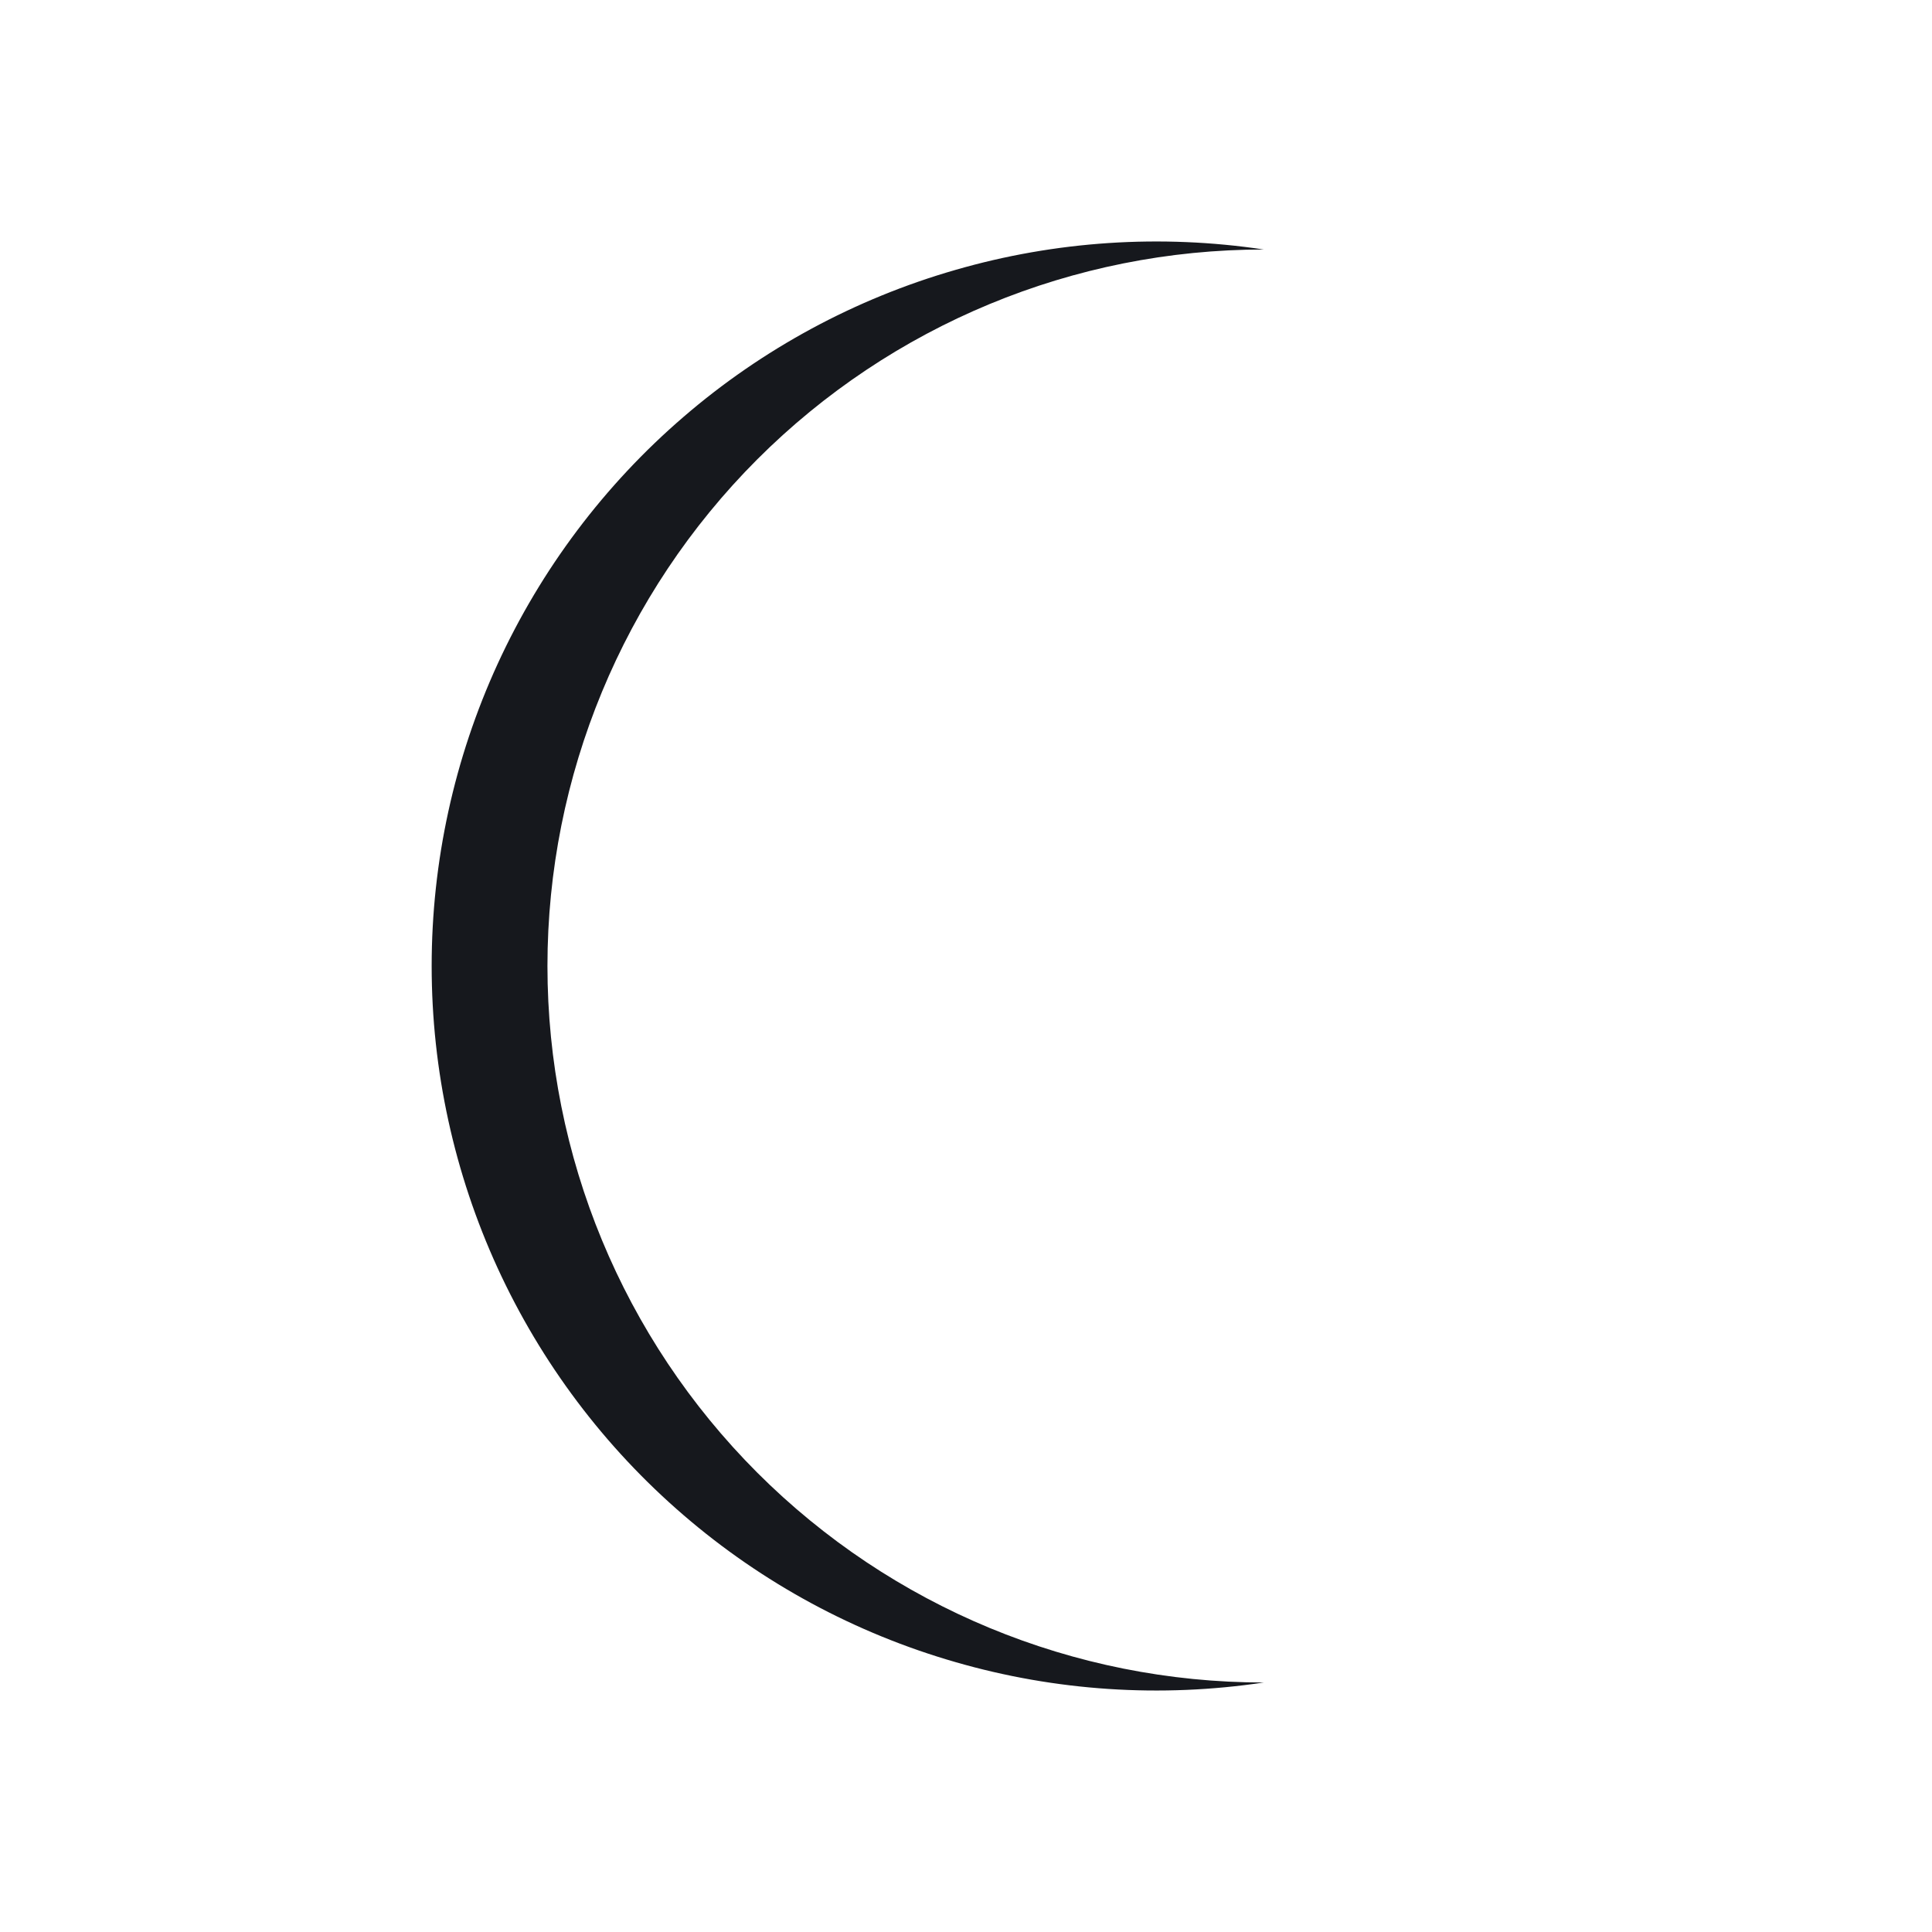
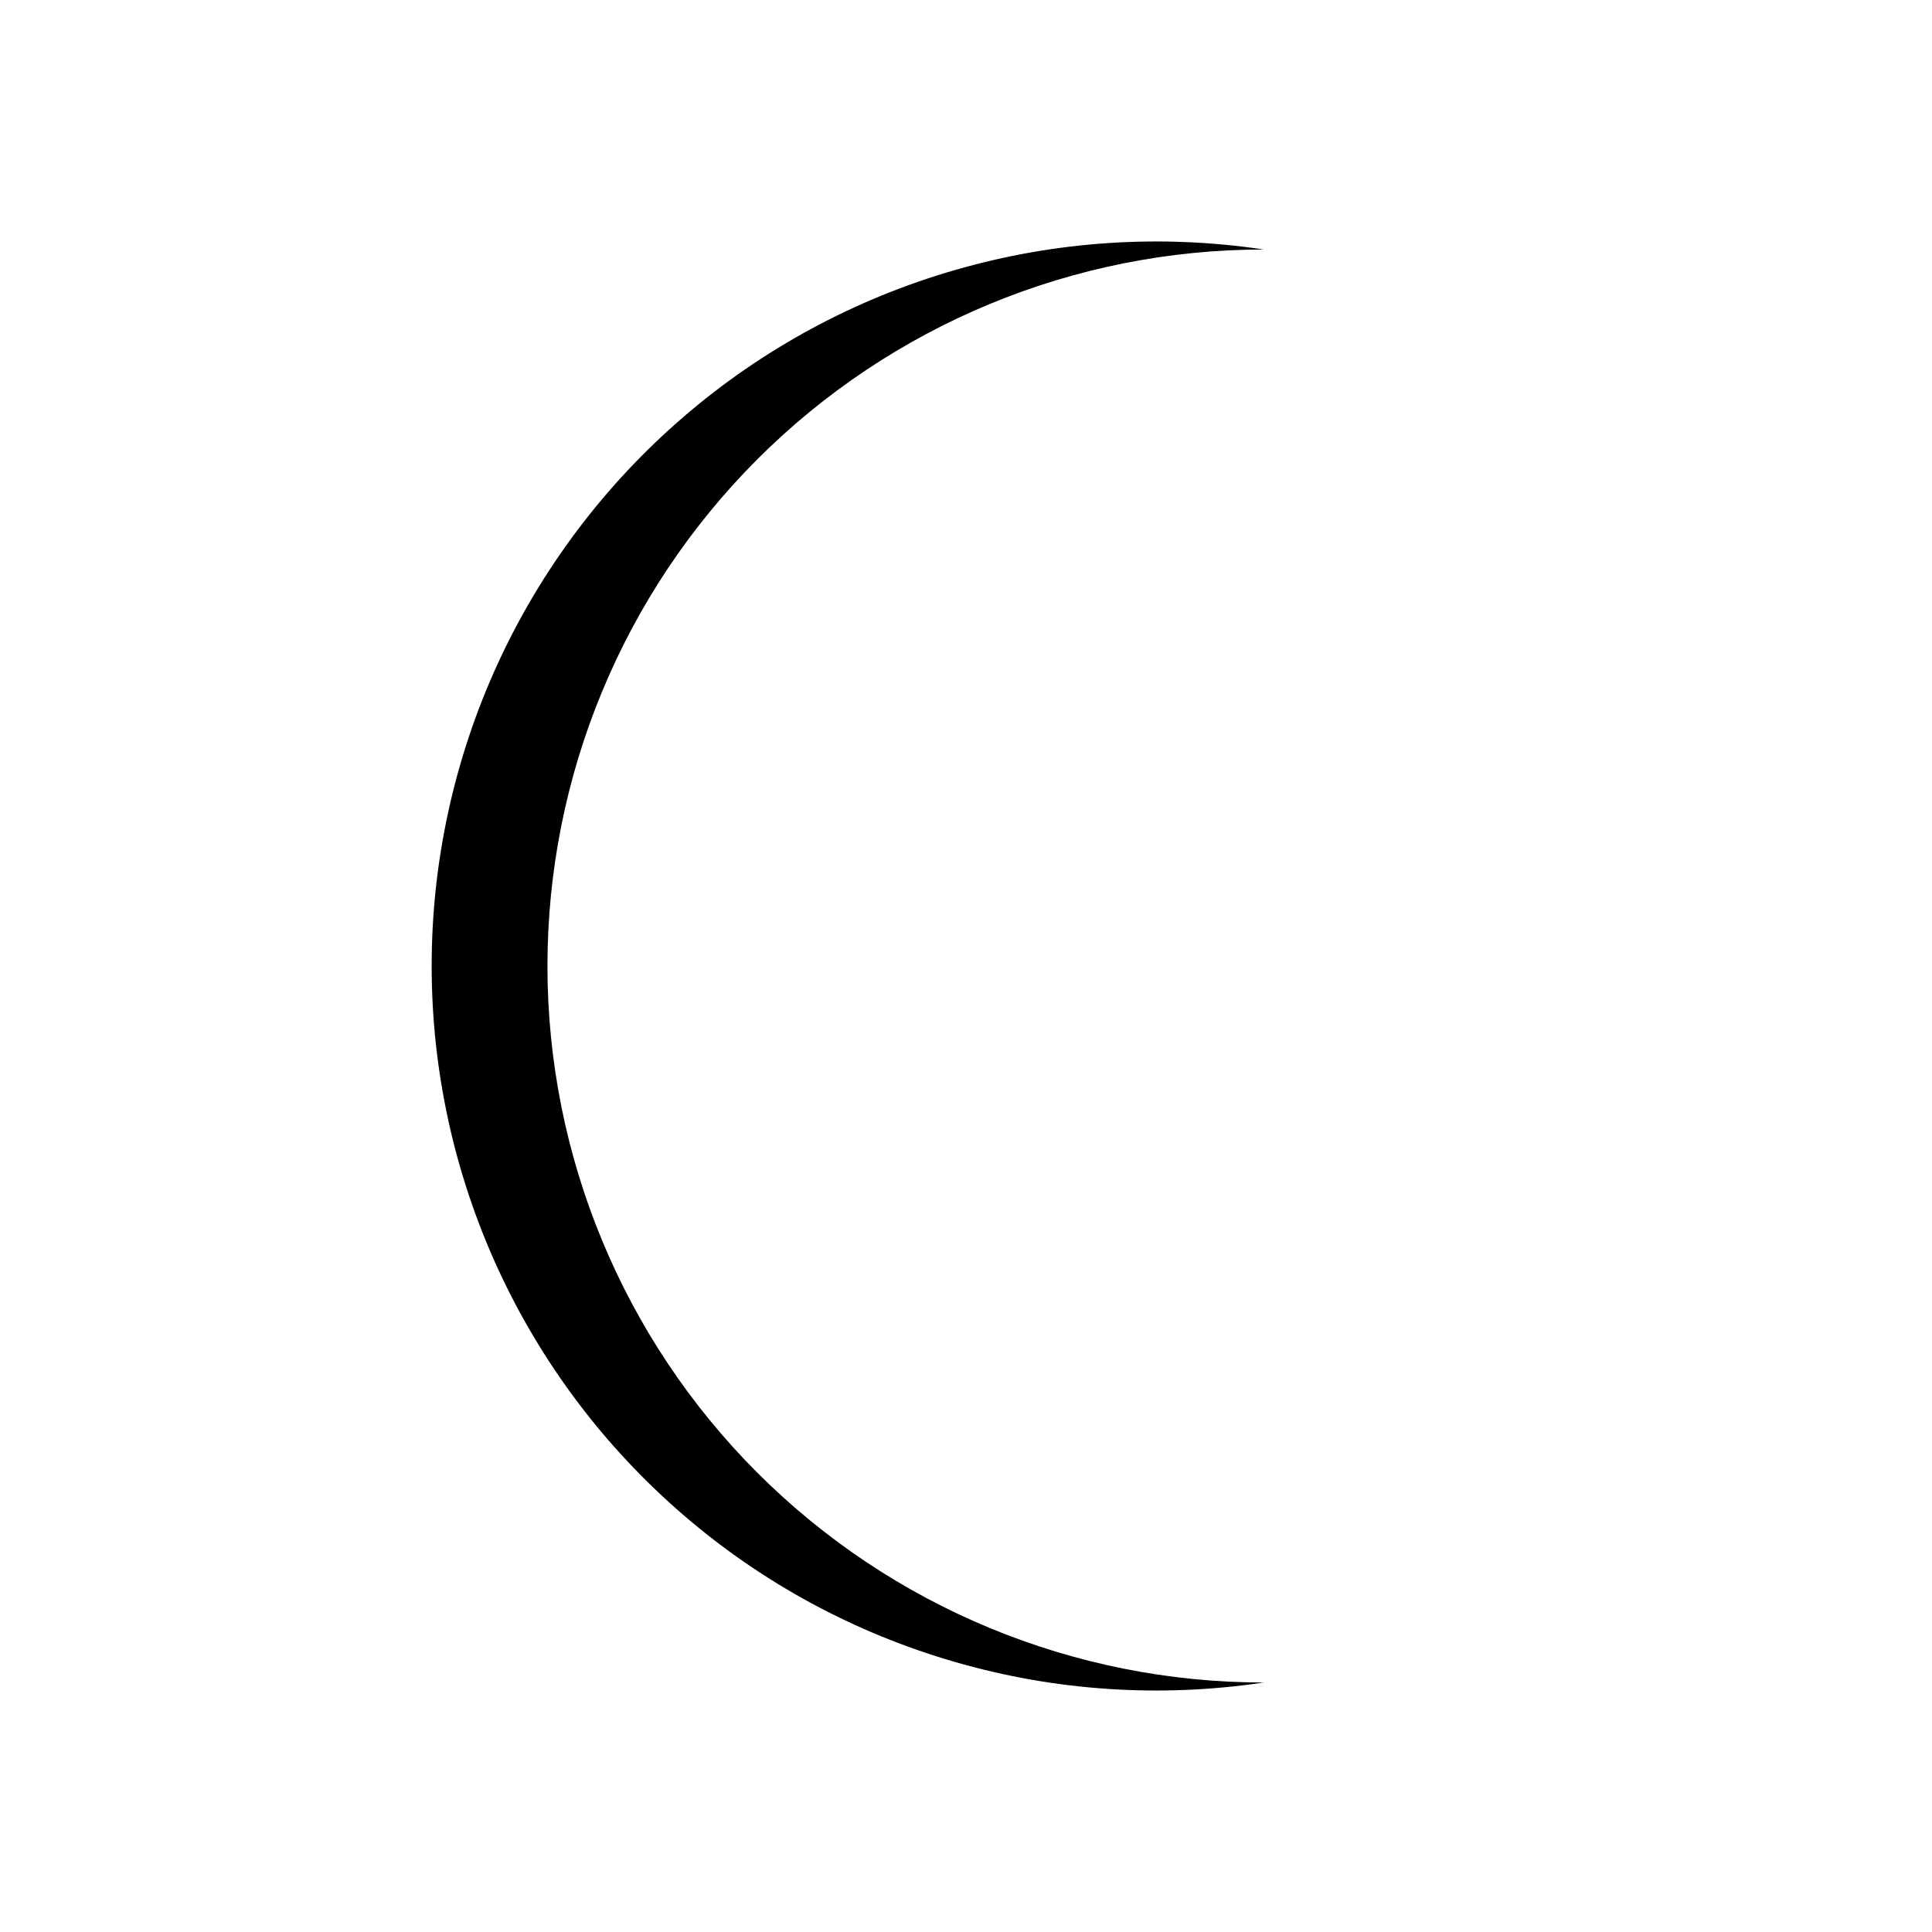
<svg xmlns="http://www.w3.org/2000/svg" width="14" height="14" viewBox="0 0 14 14" fill="none">
-   <path d="M9.158 1.808C8.411 1.696 7.649 1.746 6.923 1.956C6.197 2.165 5.525 2.528 4.953 3.021C4.38 3.514 3.921 4.125 3.606 4.811C3.291 5.498 3.128 6.245 3.128 7C3.128 7.755 3.291 8.502 3.606 9.189C3.921 9.875 4.38 10.486 4.953 10.979C5.525 11.472 6.197 11.835 6.923 12.044C7.649 12.254 8.411 12.304 9.158 12.192C7.781 12.192 6.461 11.645 5.487 10.671C4.514 9.697 3.967 8.377 3.967 7C3.967 5.623 4.514 4.303 5.487 3.329C6.461 2.355 7.781 1.808 9.158 1.808Z" fill="#16181D" />
+   <path d="M9.158 1.808C8.411 1.696 7.649 1.746 6.923 1.956C6.197 2.165 5.525 2.528 4.953 3.021C4.38 3.514 3.921 4.125 3.606 4.811C3.291 5.498 3.128 6.245 3.128 7C3.128 7.755 3.291 8.502 3.606 9.189C3.921 9.875 4.38 10.486 4.953 10.979C5.525 11.472 6.197 11.835 6.923 12.044C7.649 12.254 8.411 12.304 9.158 12.192C7.781 12.192 6.461 11.645 5.487 10.671C4.514 9.697 3.967 8.377 3.967 7C3.967 5.623 4.514 4.303 5.487 3.329C6.461 2.355 7.781 1.808 9.158 1.808Z" fill="currentColor" />
</svg>
